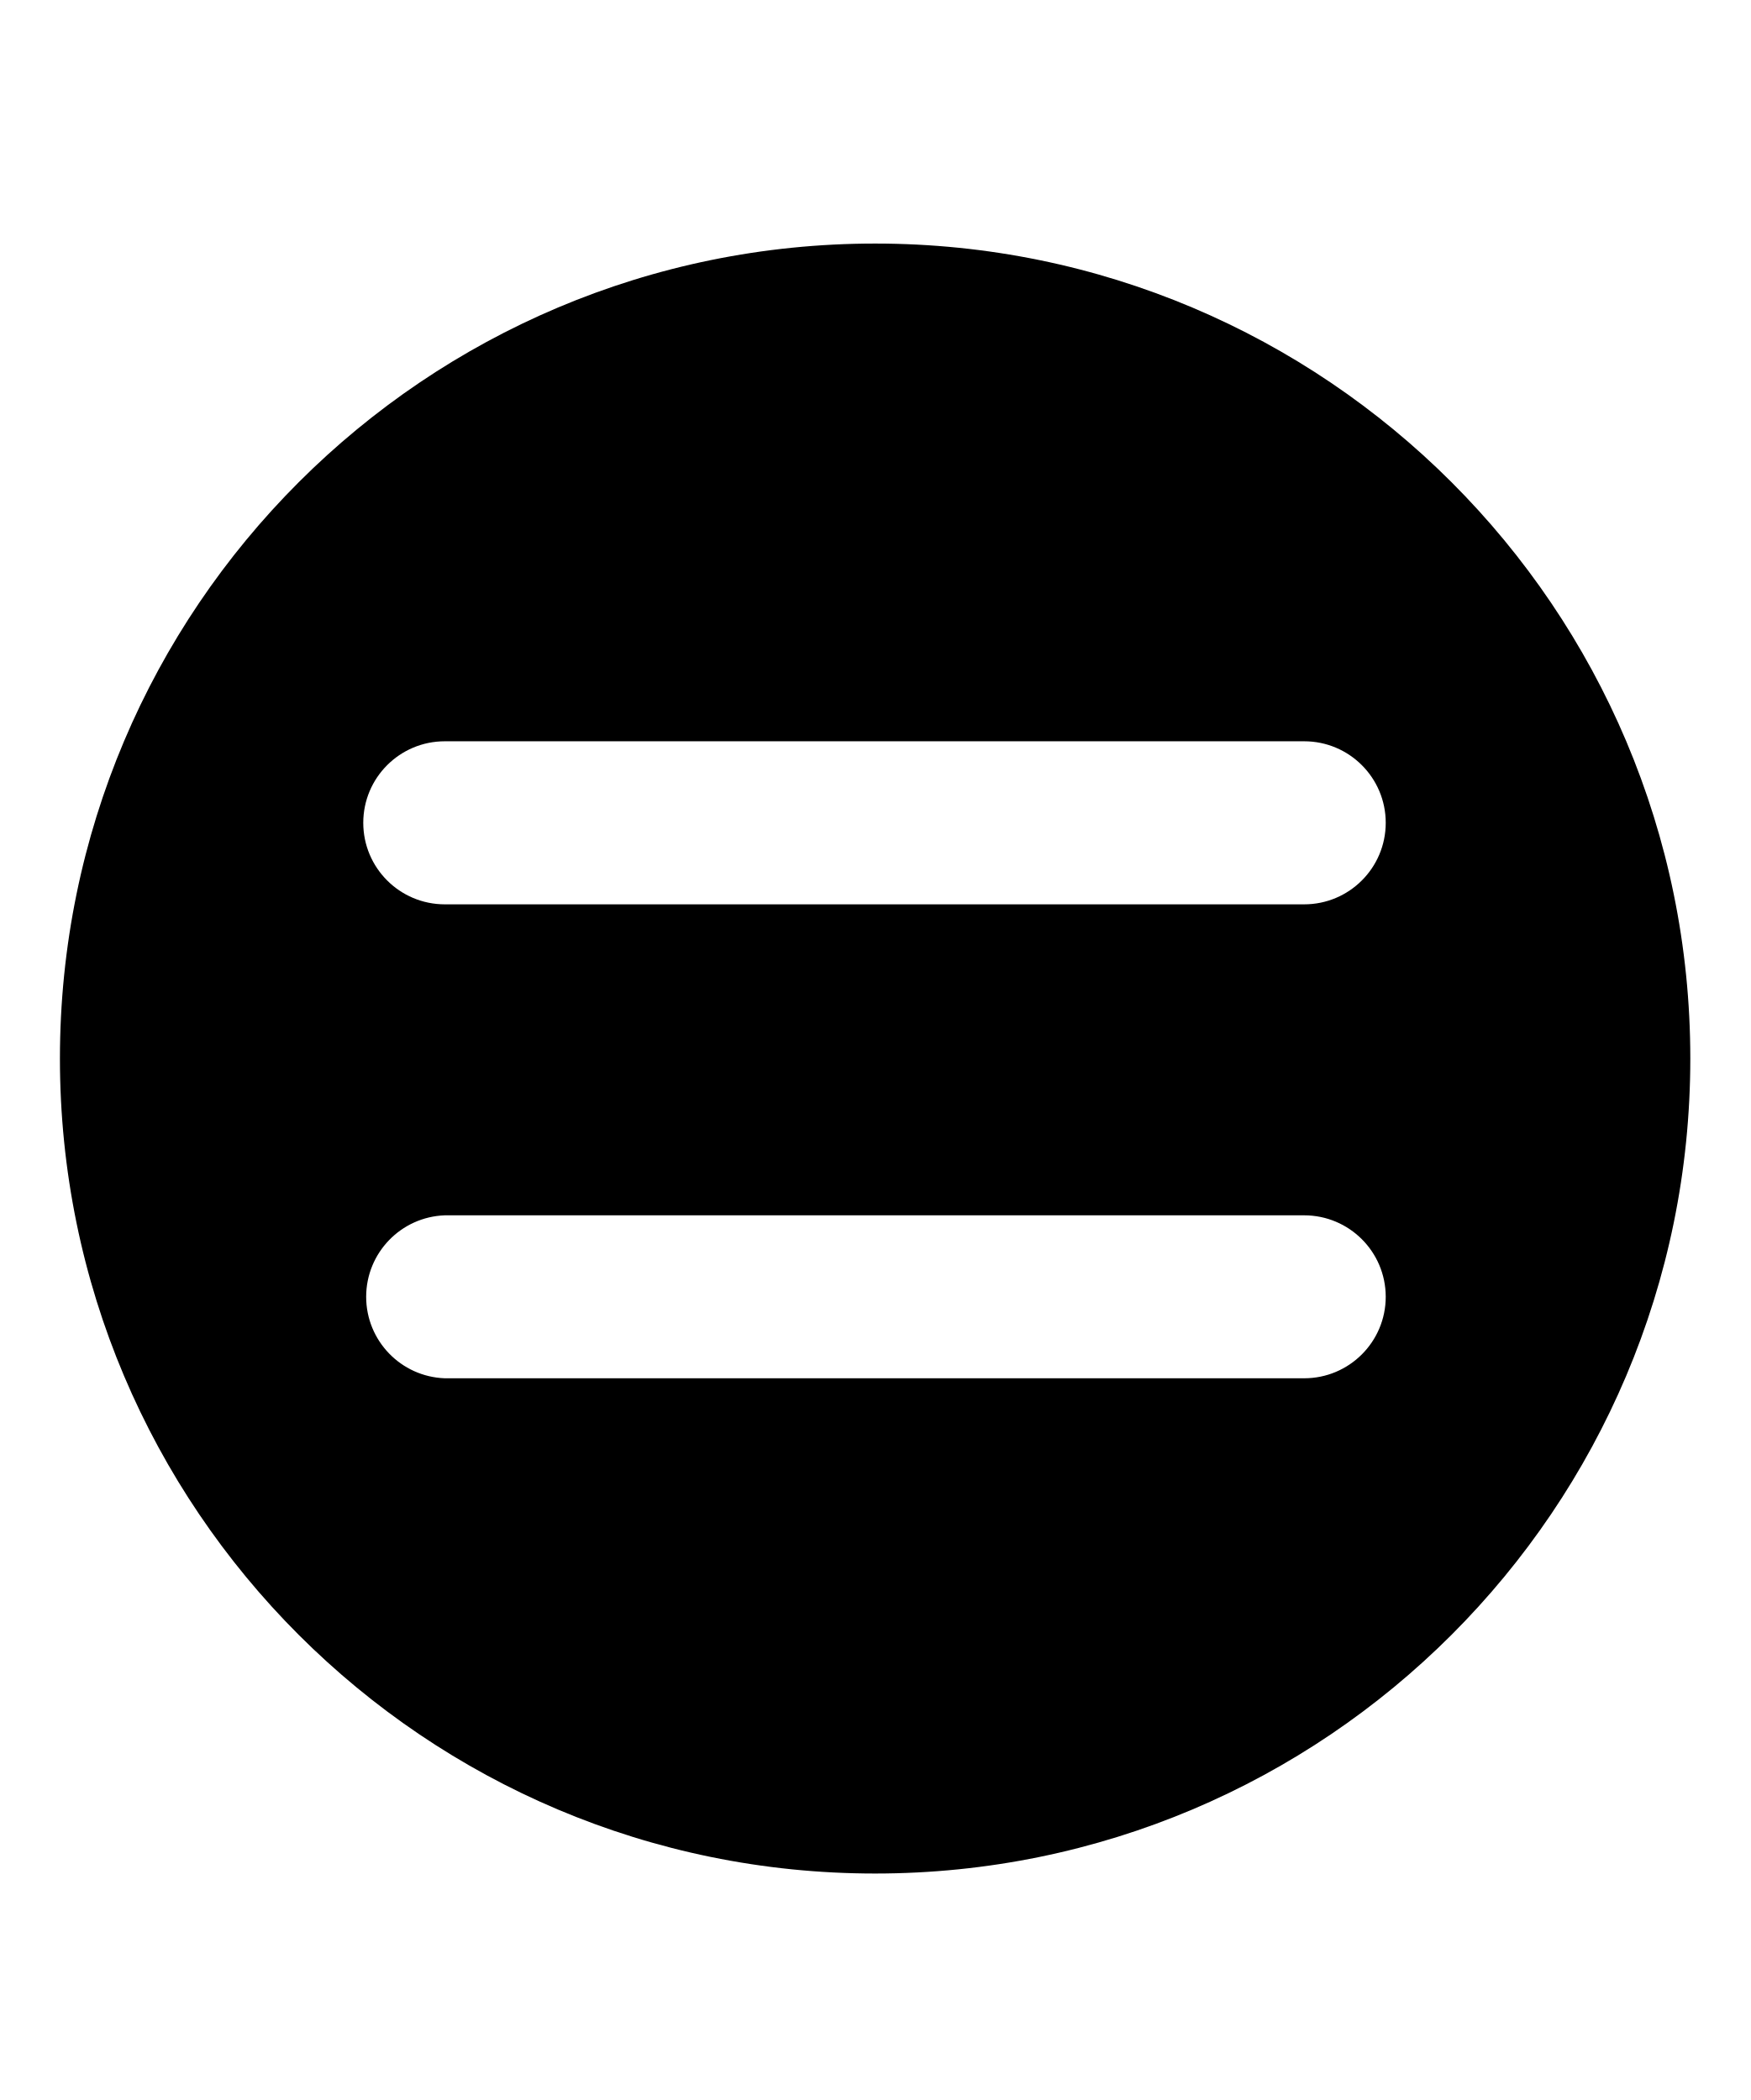
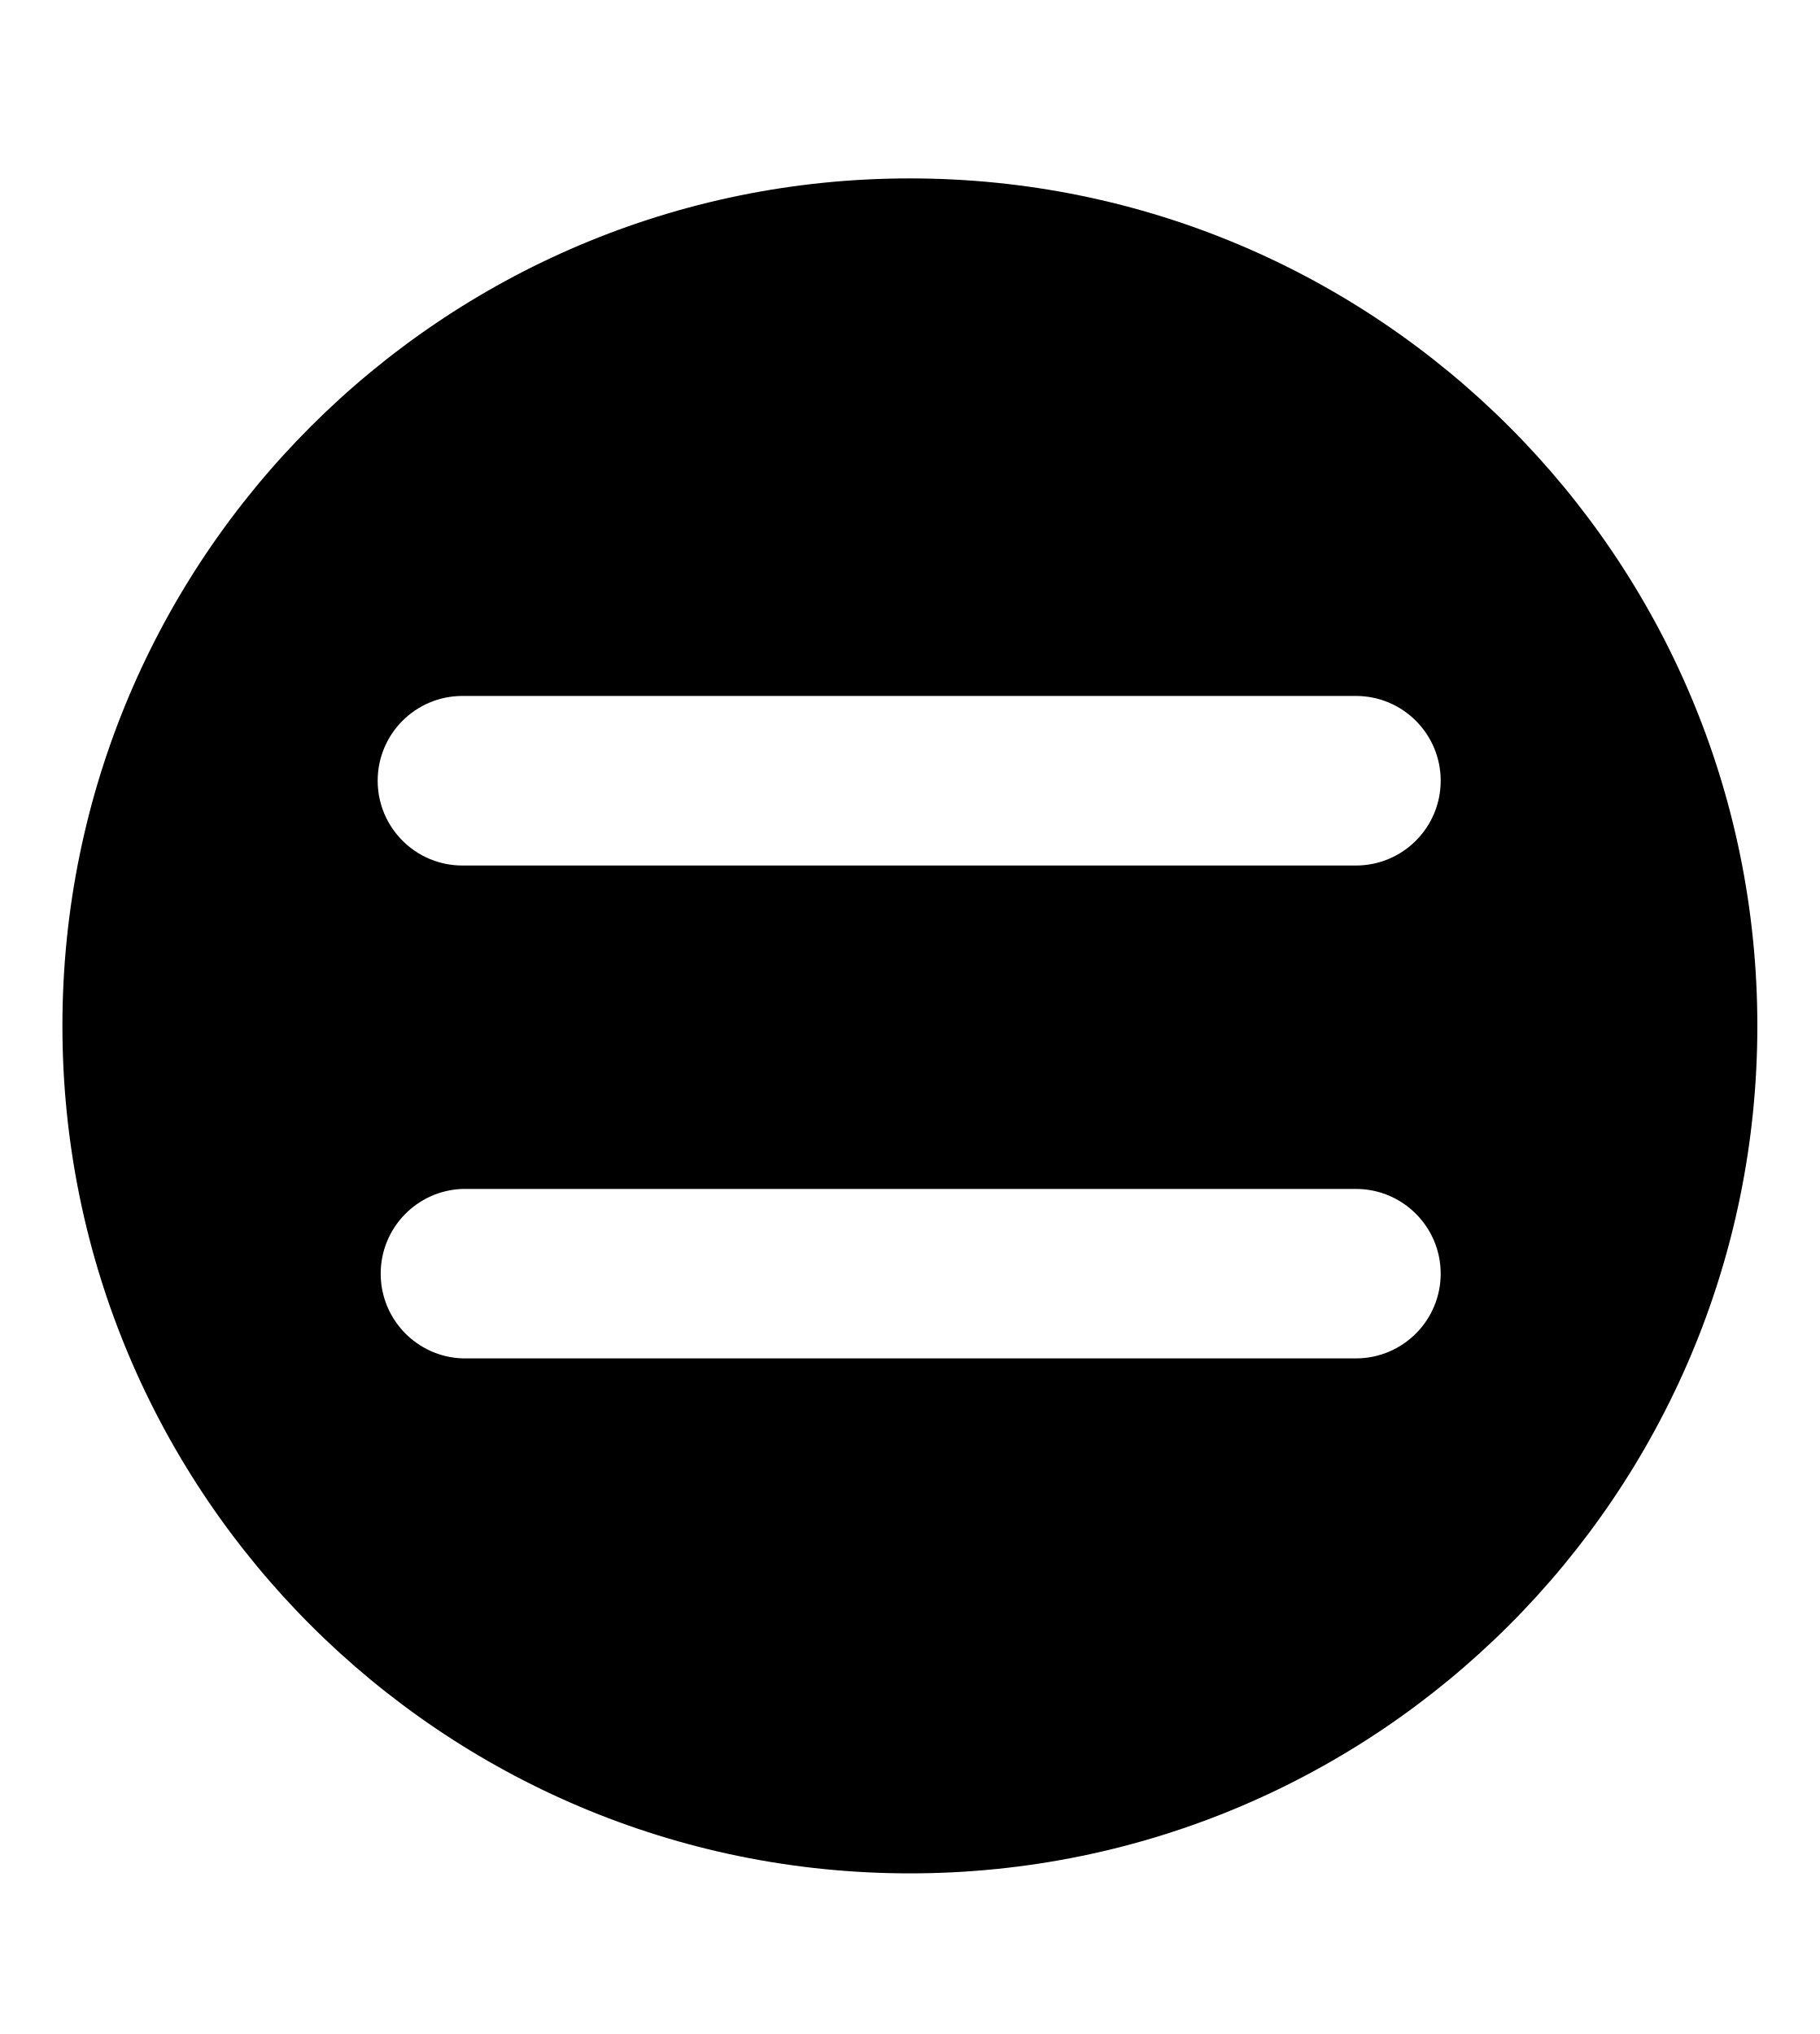
- <svg xmlns="http://www.w3.org/2000/svg" class="cf-icon-svg cf-icon-svg__equal-round" viewBox="0 0 17 20.4">
-   <path d="M16.416 10.283A7.917 7.917 0 1 1 8.5 2.366a7.916 7.916 0 0 1 7.916 7.917zm-2.958-2.29a.792.792 0 0 0-.792-.792H4.32a.792.792 0 0 0 0 1.584h8.346a.792.792 0 0 0 .792-.792zm0 4.604a.792.792 0 0 0-.792-.791H4.32a.792.792 0 0 0 0 1.583h8.346a.792.792 0 0 0 .792-.792z" />
+ <svg xmlns="http://www.w3.org/2000/svg" viewBox="0 0 17 19" class="cf-icon-svg cf-icon-svg__equal-round">
+   <path d="M16.416 9.583a7.916 7.916 0 1 1-15.833 0 7.916 7.916 0 0 1 15.833 0Zm-2.958-2.29a.792.792 0 0 0-.792-.792H4.32a.792.792 0 0 0 0 1.584h8.346a.792.792 0 0 0 .792-.792Zm0 4.604a.792.792 0 0 0-.792-.791H4.32a.792.792 0 0 0 0 1.583h8.346a.792.792 0 0 0 .792-.792Z" />
</svg>
